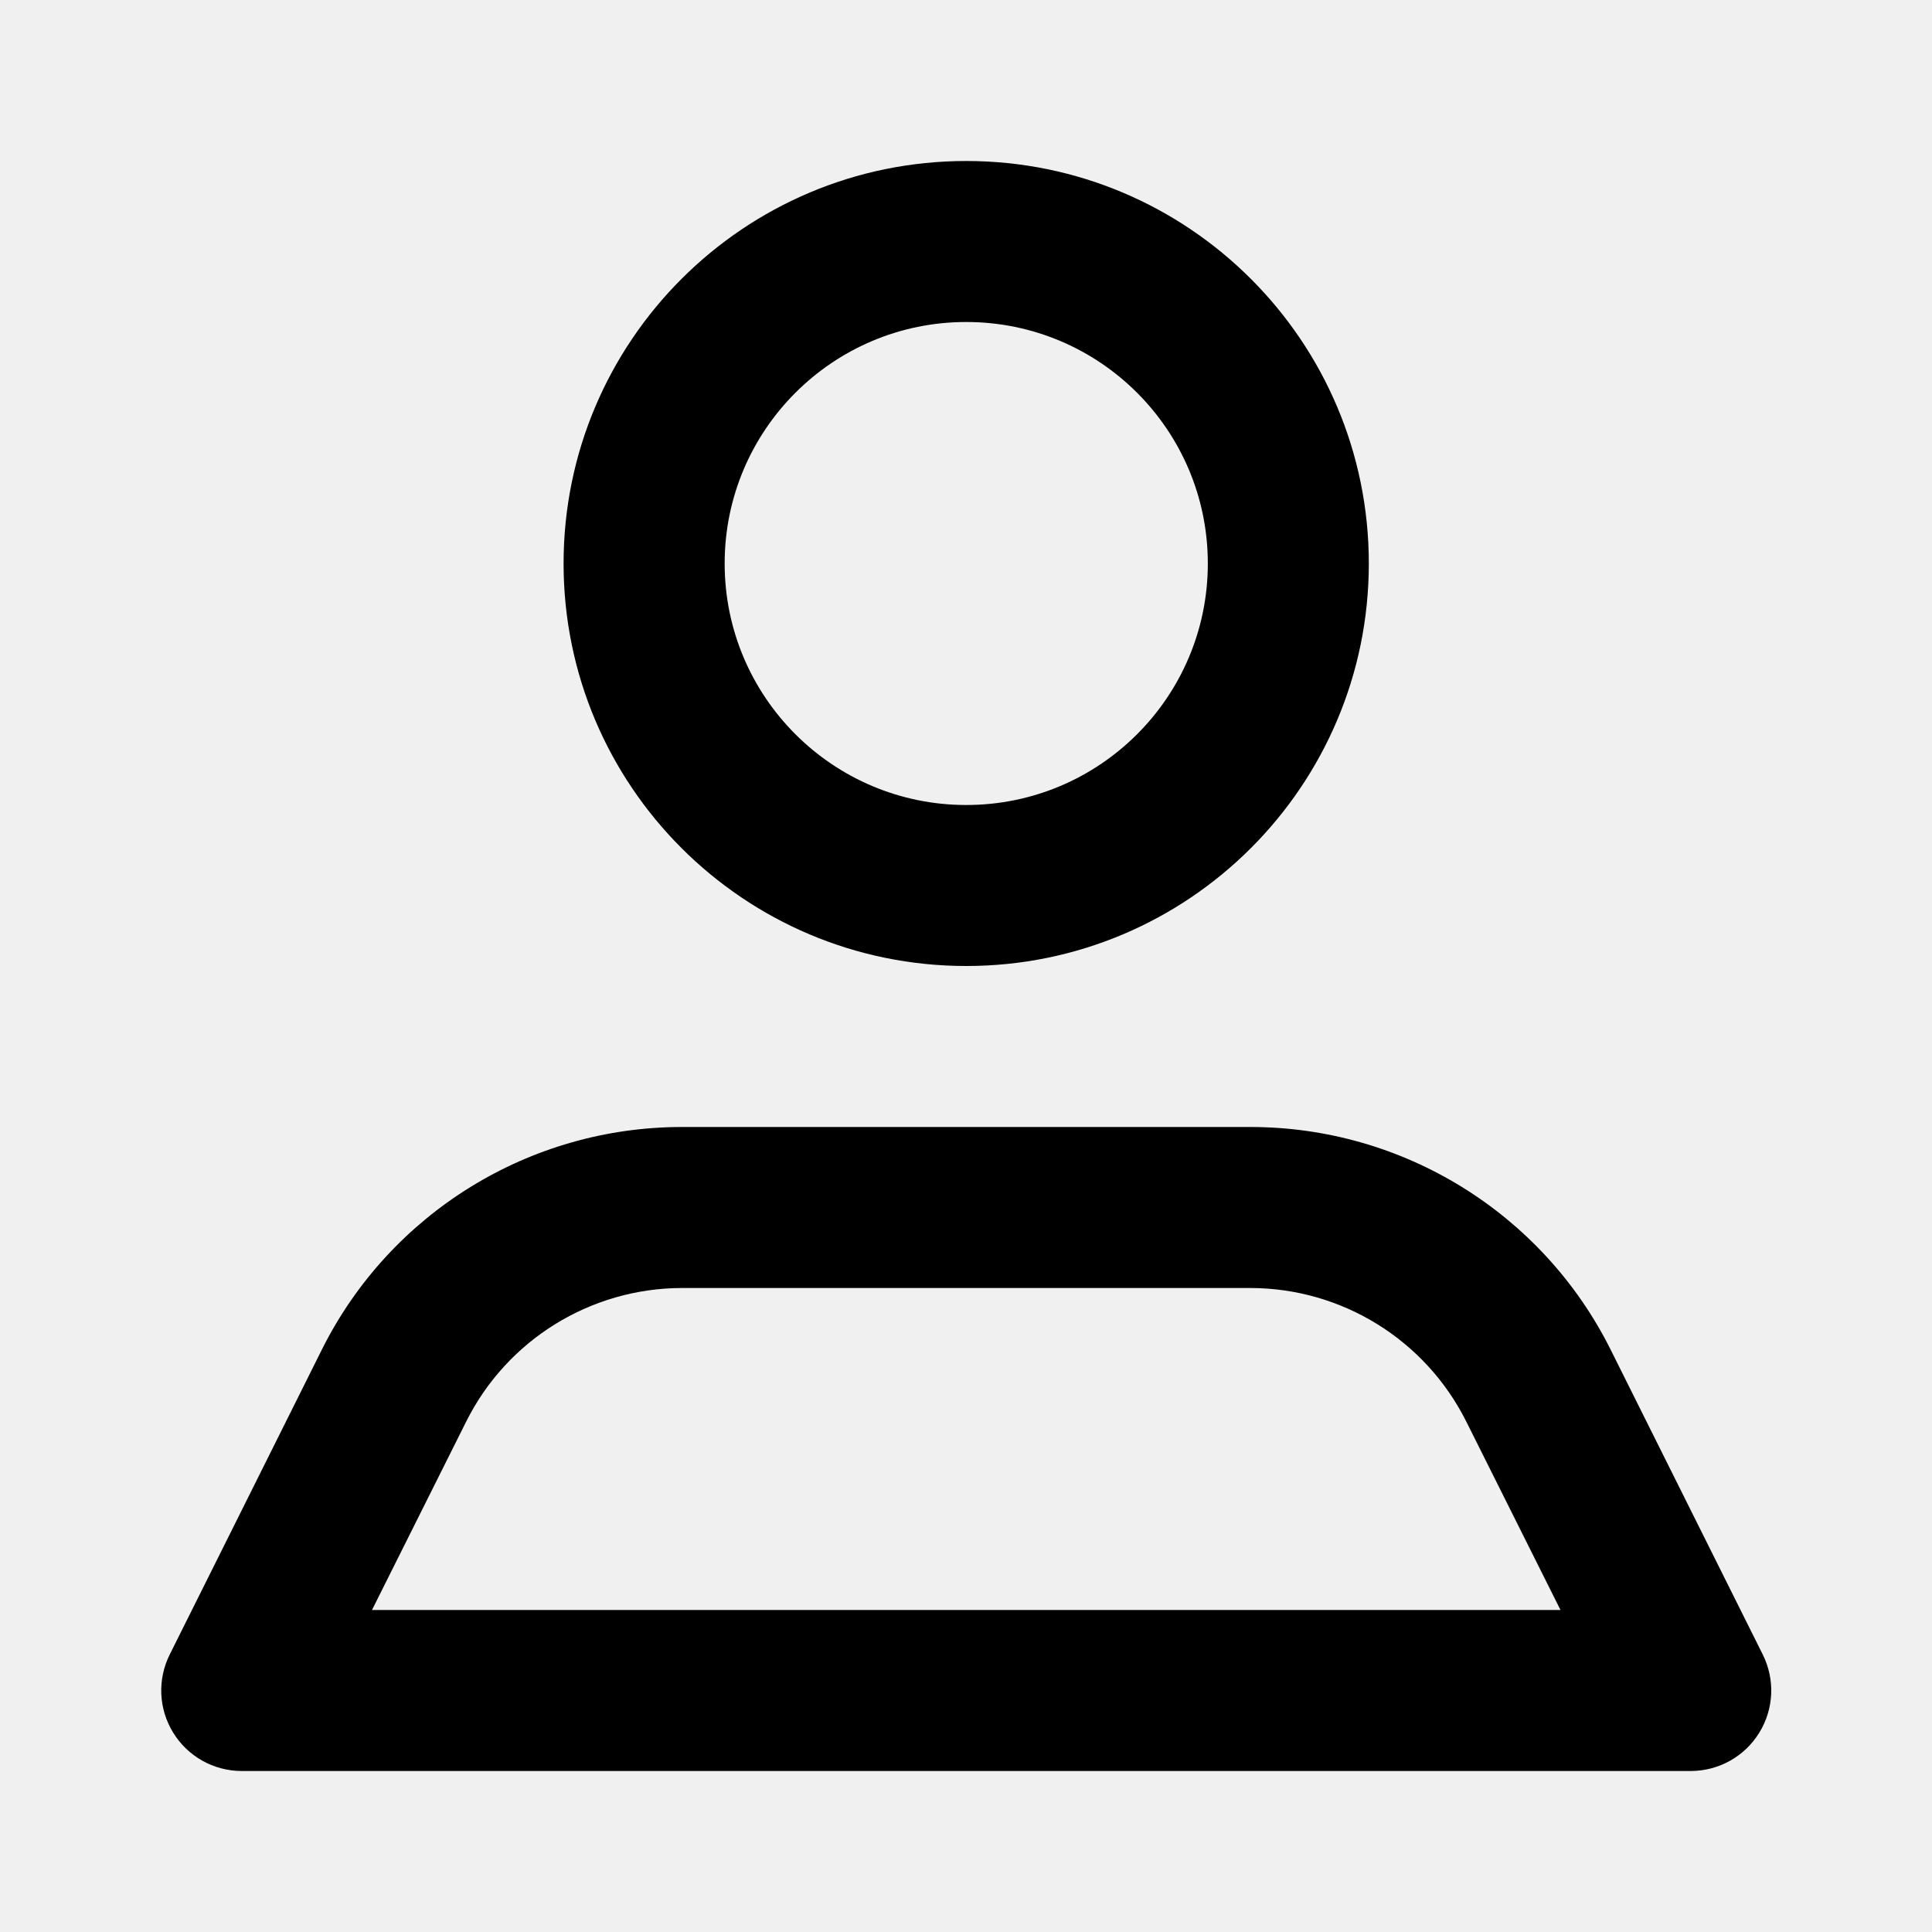
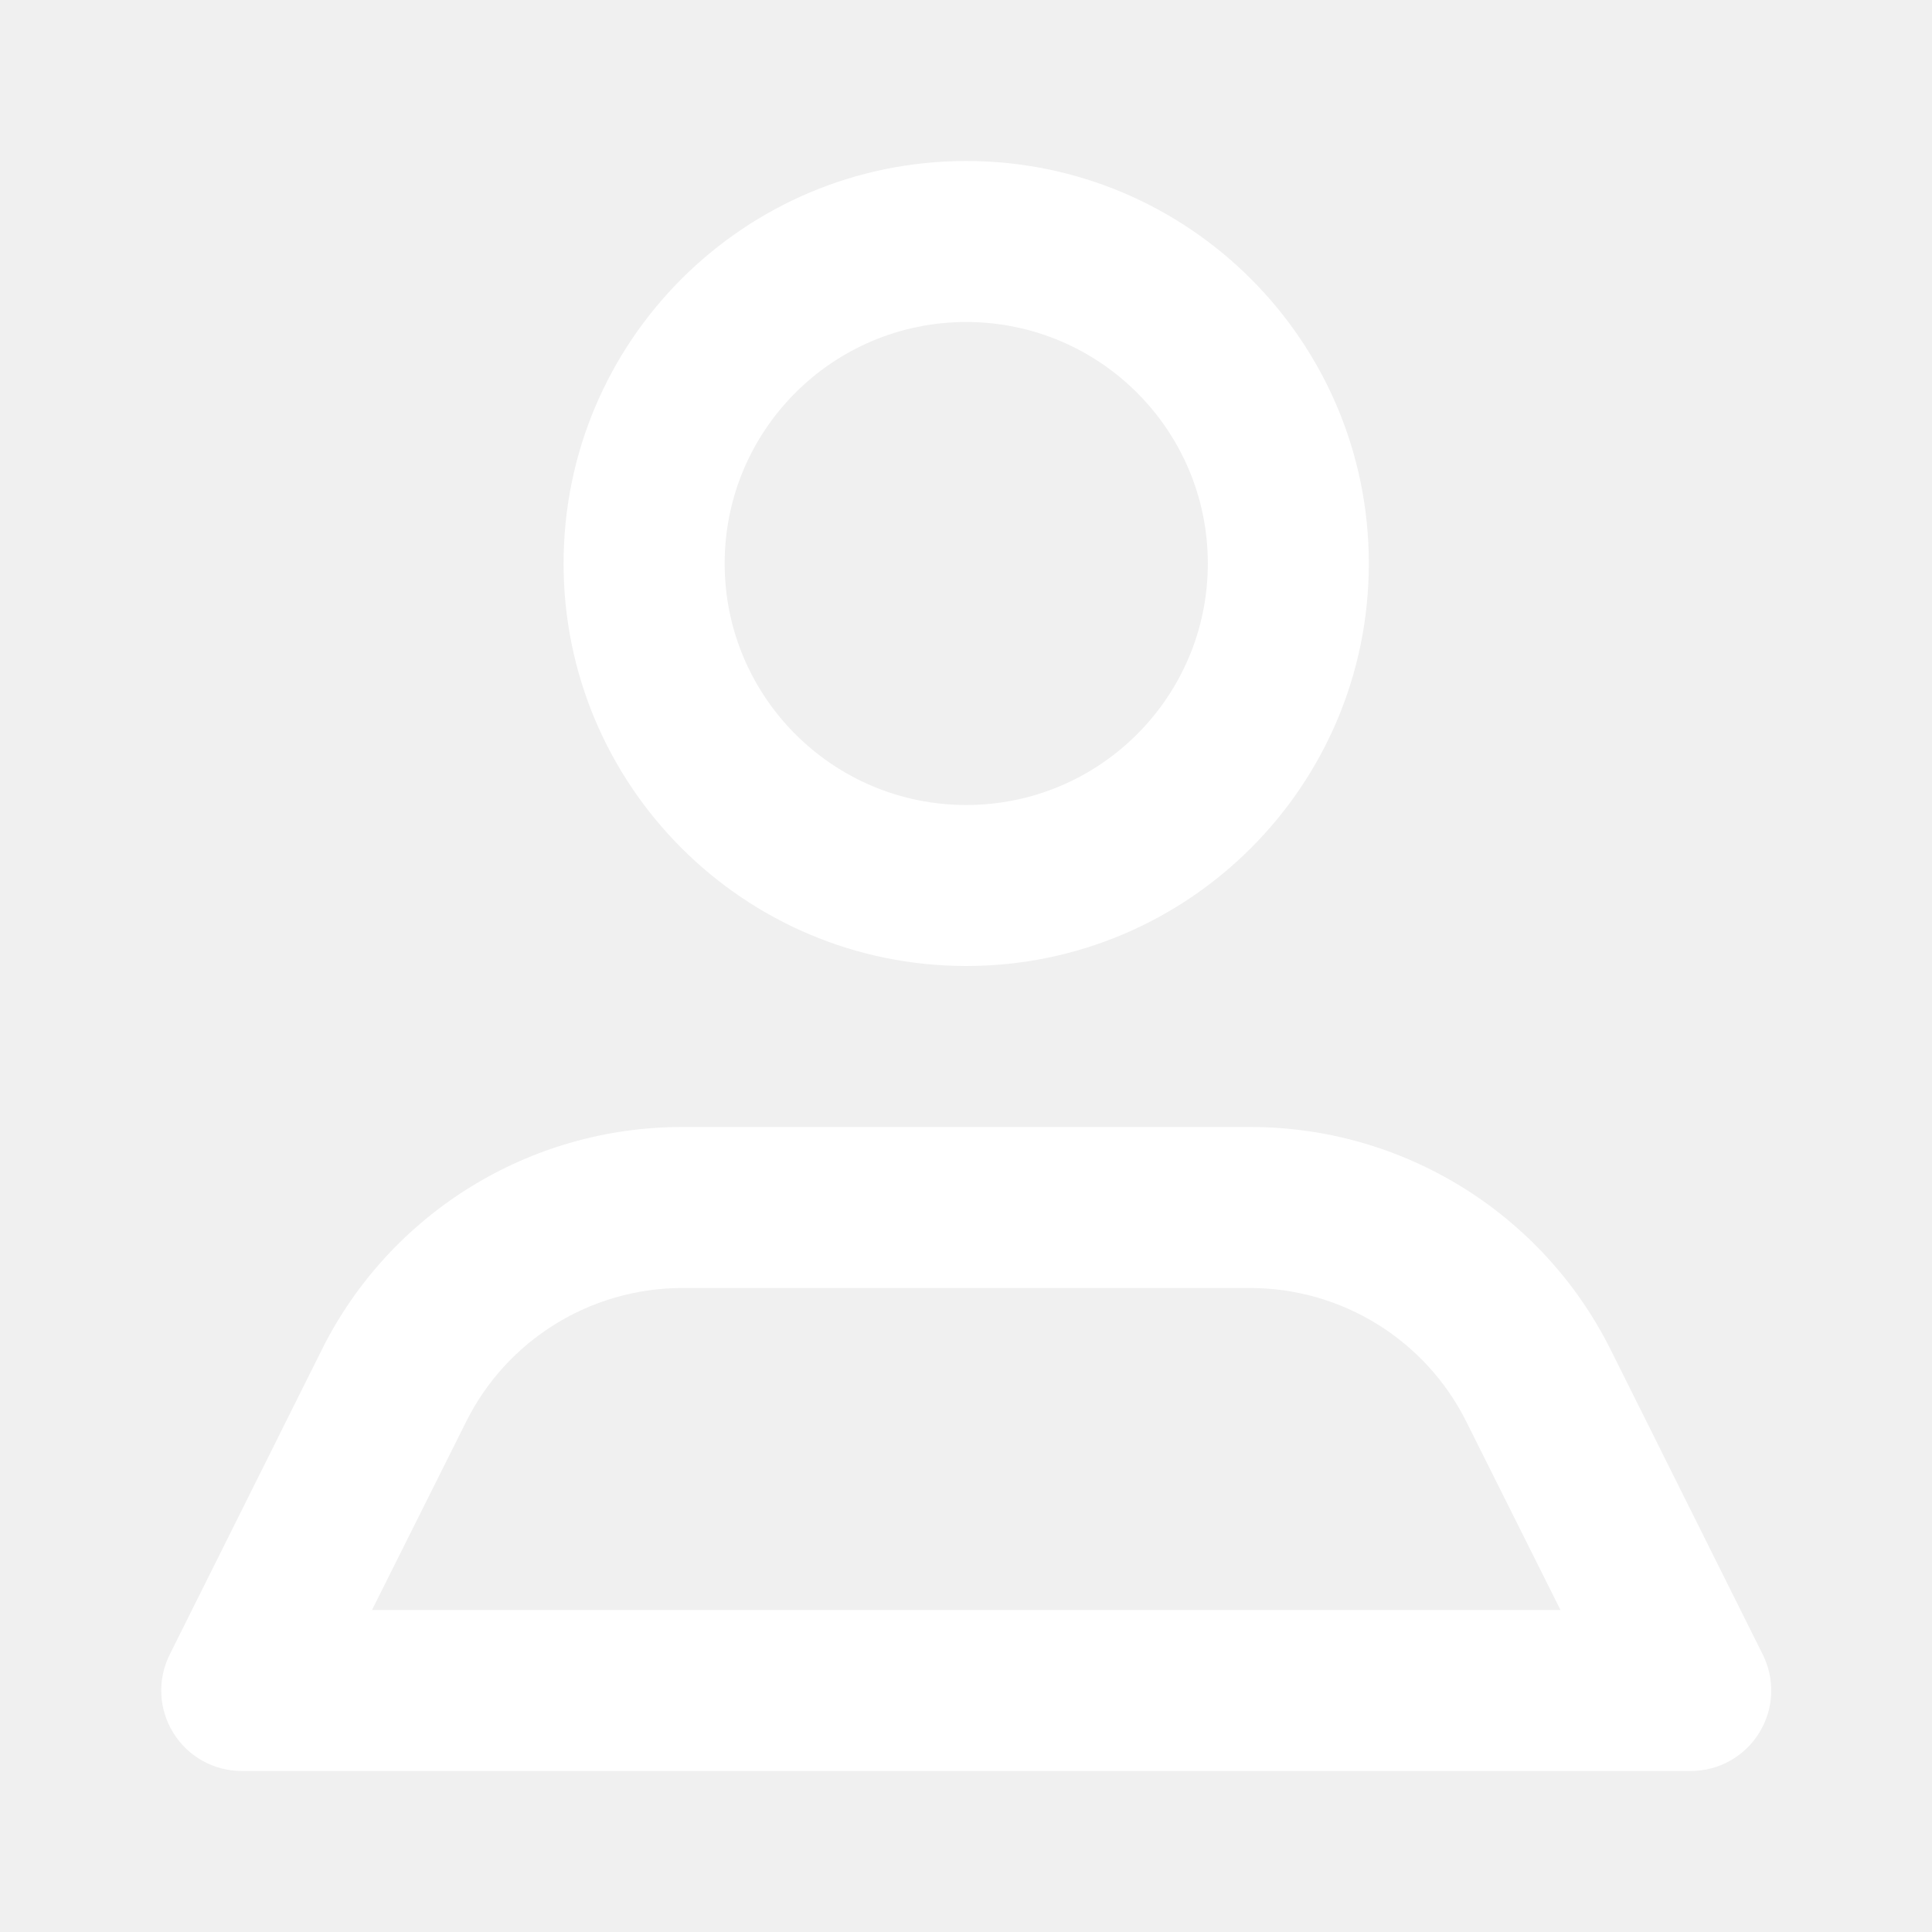
<svg xmlns="http://www.w3.org/2000/svg" viewBox="0 0 24 24">
-   <path fill-rule="evenodd" clip-rule="evenodd" d="M17.004 7C17.004 9.761 14.765 12 12.003 12C9.241 12 7.001 9.761 7.001 7C7.001 4.239 9.241 2 12.003 2C14.765 2 17.004 4.239 17.004 7ZM15.004 7C15.004 5.343 13.66 4 12.003 4C10.346 4 9.002 5.343 9.002 7C9.002 8.657 10.346 10 12.003 10C13.66 10 15.004 8.657 15.004 7ZM21.896 20.55L20.005 16.76C19.157 15.068 17.427 14 15.534 14H8.472C6.579 14 4.848 15.068 4.001 16.76L2.11 20.55C1.954 20.86 1.969 21.228 2.151 21.523C2.332 21.819 2.654 21.999 3 22H21.006C21.352 21.999 21.674 21.819 21.855 21.523C22.037 21.228 22.052 20.86 21.896 20.55ZM5.791 17.66L4.621 20H19.385L18.215 17.66C17.707 16.644 16.67 16.002 15.534 16H8.472C7.336 16.002 6.298 16.644 5.791 17.66Z" fill="currentColor" />
+   <path fill-rule="evenodd" clip-rule="evenodd" d="M17.004 7C17.004 9.761 14.765 12 12.003 12C9.241 12 7.001 9.761 7.001 7C7.001 4.239 9.241 2 12.003 2C14.765 2 17.004 4.239 17.004 7ZM15.004 7C15.004 5.343 13.66 4 12.003 4C10.346 4 9.002 5.343 9.002 7C9.002 8.657 10.346 10 12.003 10C13.66 10 15.004 8.657 15.004 7ZM21.896 20.55L20.005 16.76C19.157 15.068 17.427 14 15.534 14H8.472C6.579 14 4.848 15.068 4.001 16.76L2.11 20.55C1.954 20.86 1.969 21.228 2.151 21.523C2.332 21.819 2.654 21.999 3 22H21.006C21.352 21.999 21.674 21.819 21.855 21.523C22.037 21.228 22.052 20.86 21.896 20.55ZM5.791 17.66L4.621 20H19.385L18.215 17.66C17.707 16.644 16.67 16.002 15.534 16H8.472C7.336 16.002 6.298 16.644 5.791 17.66Z" fill="white" />
</svg>
